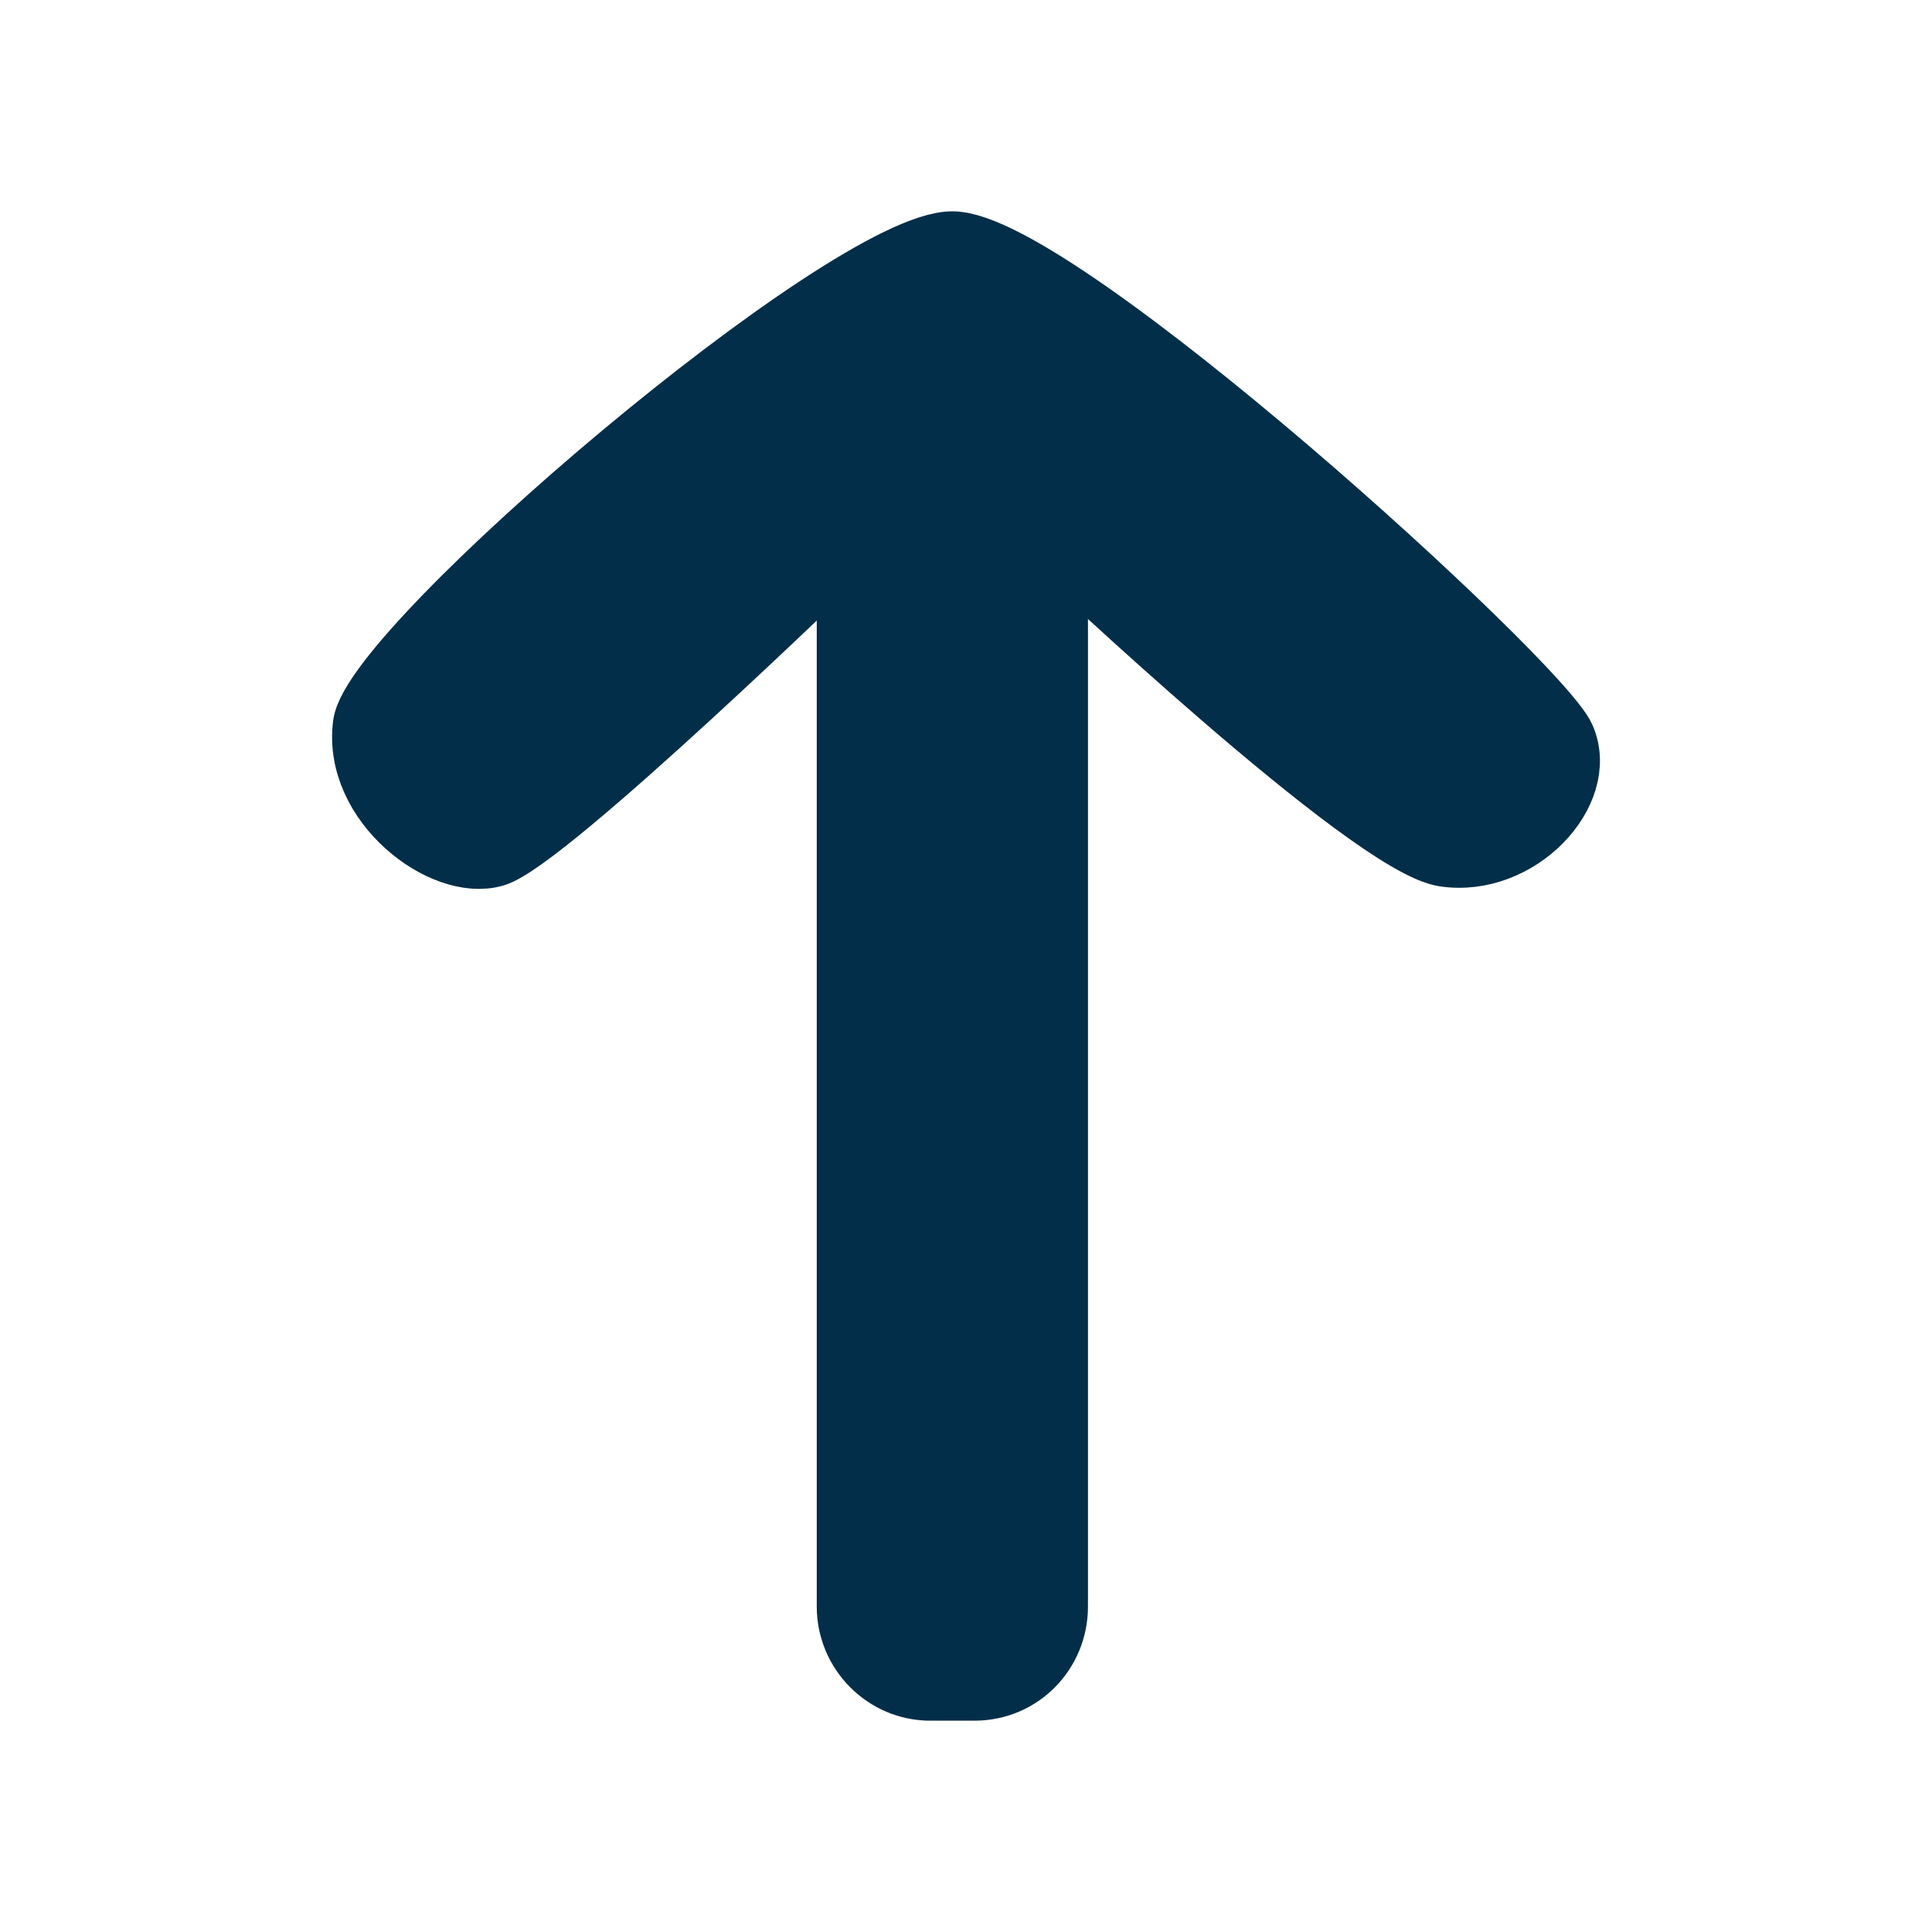
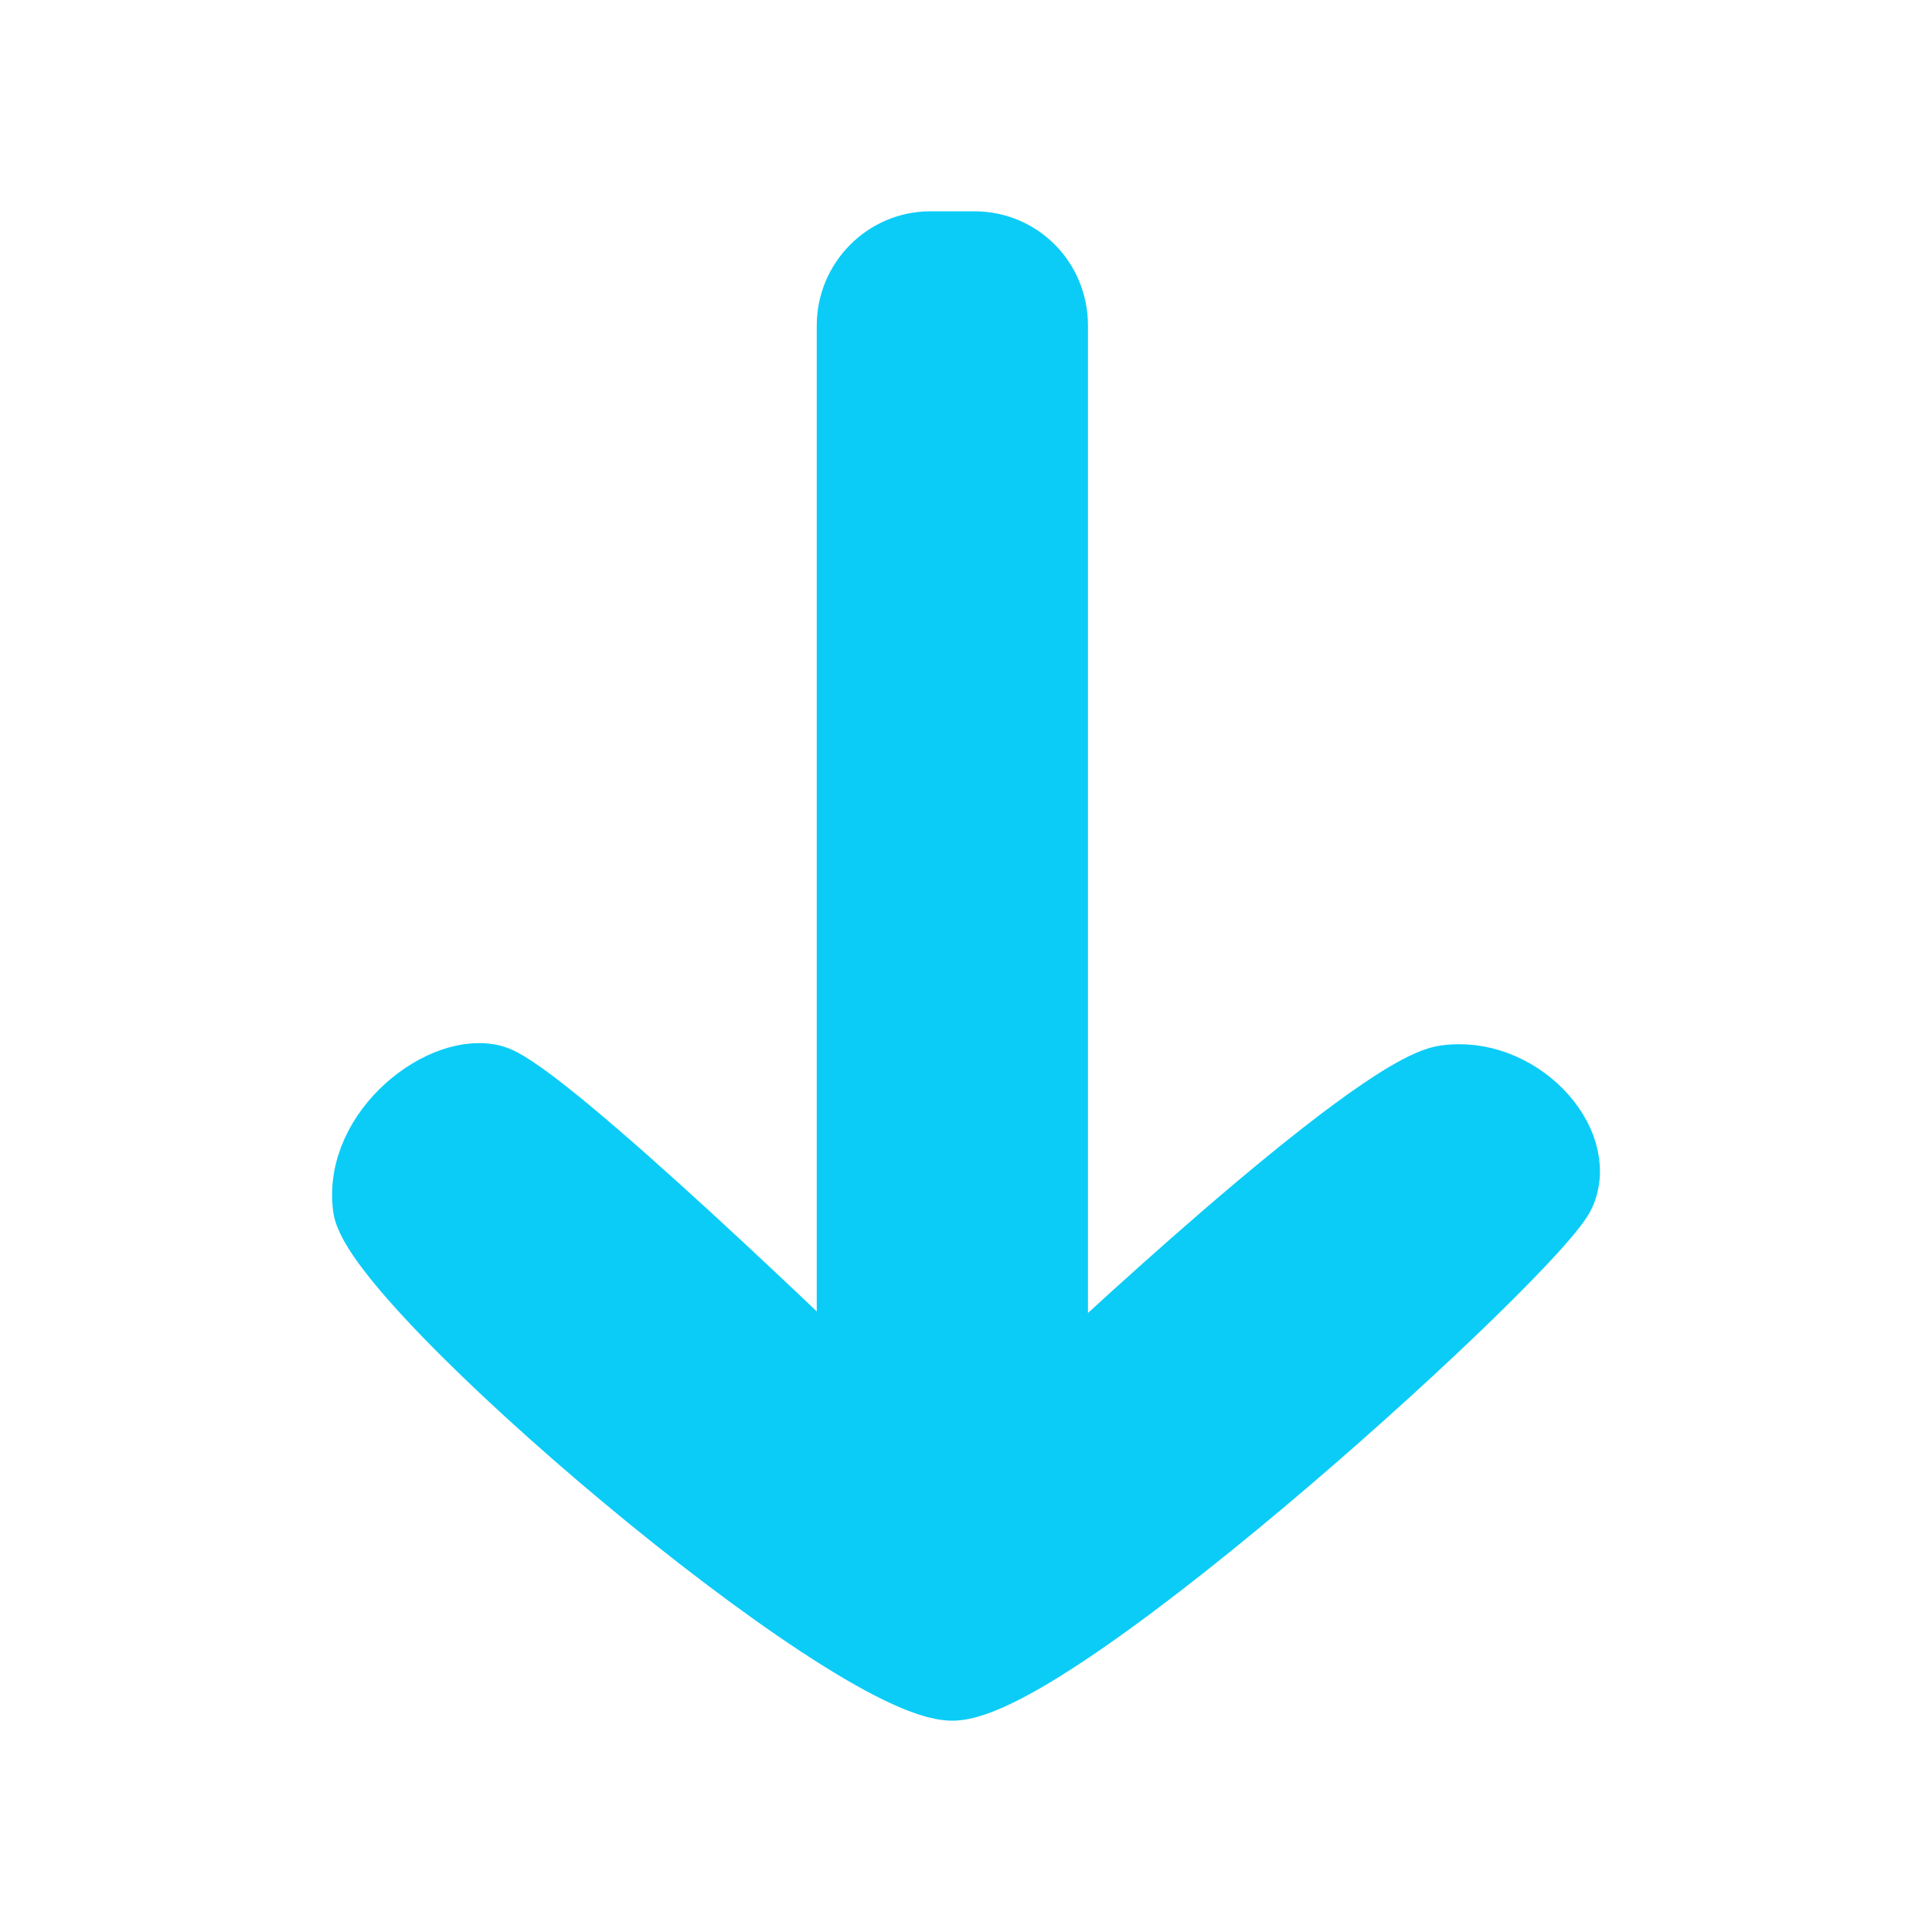
<svg xmlns="http://www.w3.org/2000/svg" width="16" height="16" viewBox="0 0 16 16">
  <g fill="none" fill-rule="evenodd" stroke-linecap="round" stroke-linejoin="round">
-     <g fill="#032E49" stroke="#032E49" stroke-width=".5">
+     <g fill="#0BCCF7" stroke="#0BCCF7" stroke-width=".5">
      <g>
-         <g>
-           <path d="M14 7.704c0-.38-.314-.69-.695-.69H4.553S6.965 4.532 7.093 4.1C7.222 3.667 6.656 2.921 6 3.007c-.656.085-4 4.007-4 4.88 0 .873 3.648 4.874 4.106 5.073.459.2 1.08-.382.987-1-.093-.617-2.54-3.2-2.54-3.2h8.752c.384 0 .695-.304.695-.69v-.366z" transform="translate(-611, -562) translate(421, 219) translate(160, 332) translate(30, 11) translate(8, 8) scale(-1, 1) rotate(90) translate(-8, -8)" />
-         </g>
+         <path d="M14 7.704c0-.38-.314-.69-.695-.69H4.553S6.965 4.532 7.093 4.1C7.222 3.667 6.656 2.921 6 3.007c-.656.085-4 4.007-4 4.88 0 .873 3.648 4.874 4.106 5.073.459.2 1.08-.382.987-1-.093-.617-2.54-3.2-2.54-3.2h8.752c.384 0 .695-.304.695-.69v-.366z" transform="translate(-829, -971) translate(420, 793) translate(417, 186) scale(1, -1) translate(-417, -186) translate(409, 178) translate(8, 8) scale(-1, 1) rotate(90) translate(-8, -8)" />
      </g>
    </g>
  </g>
</svg>
